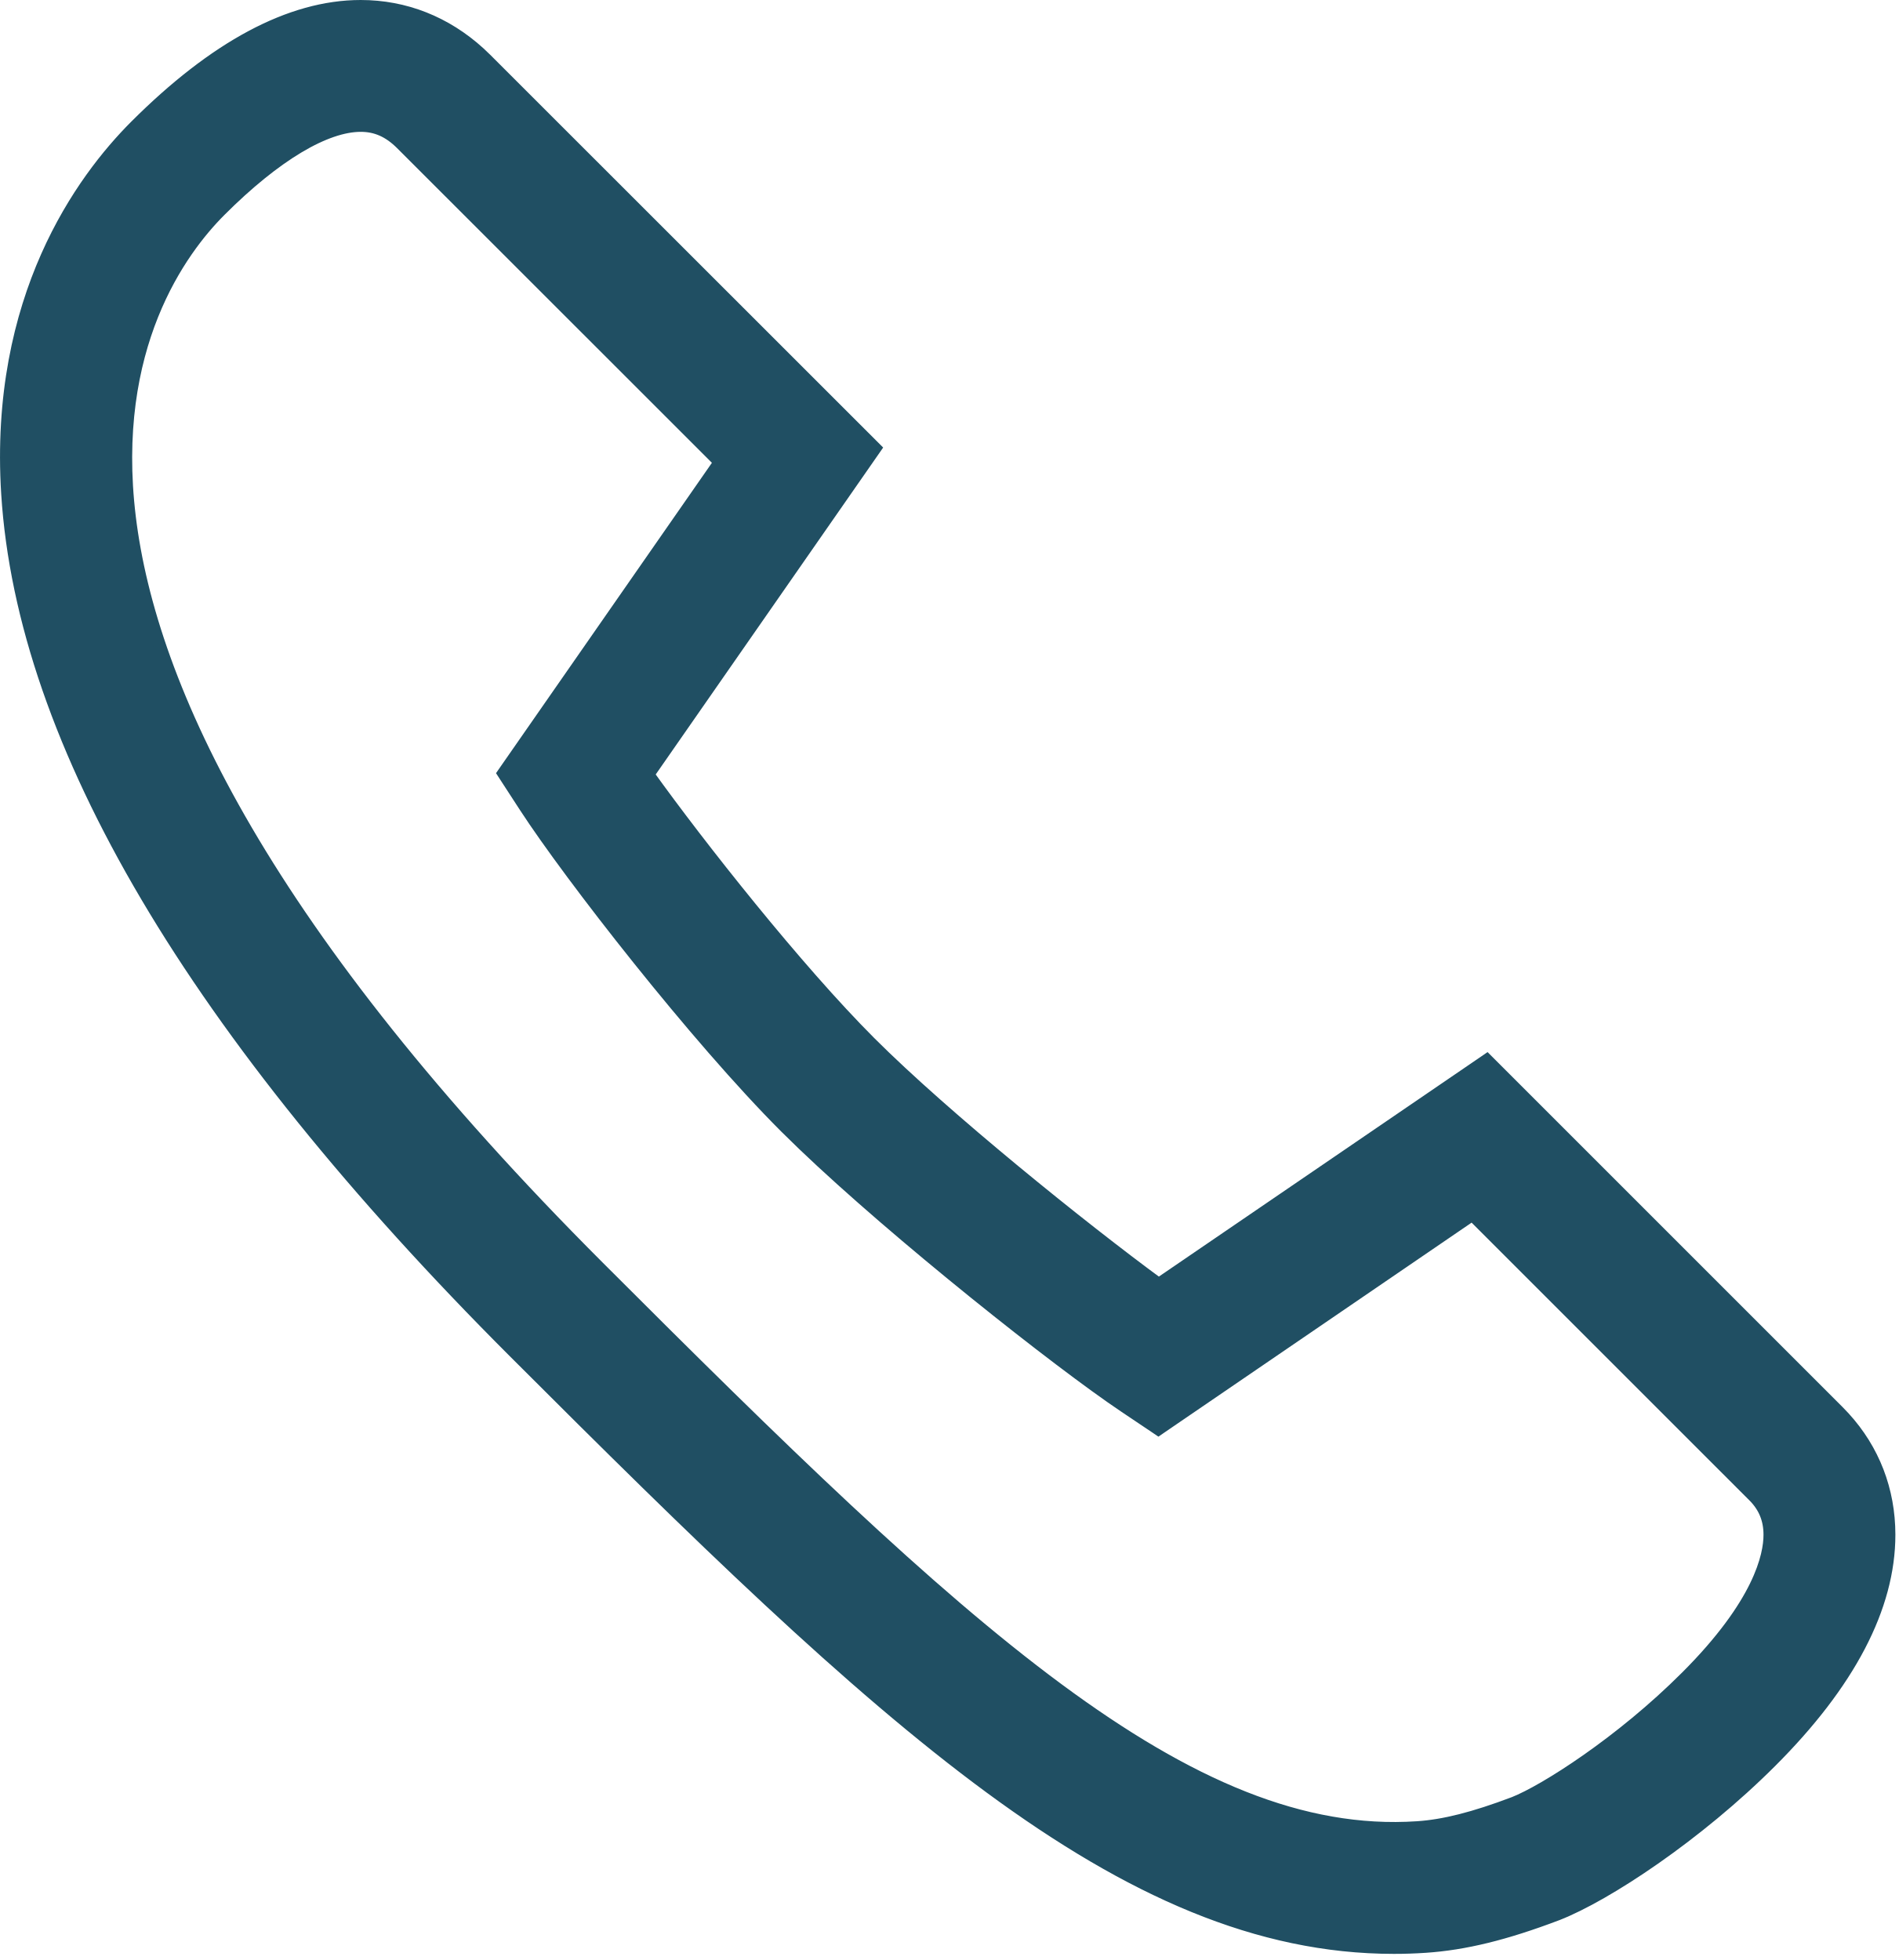
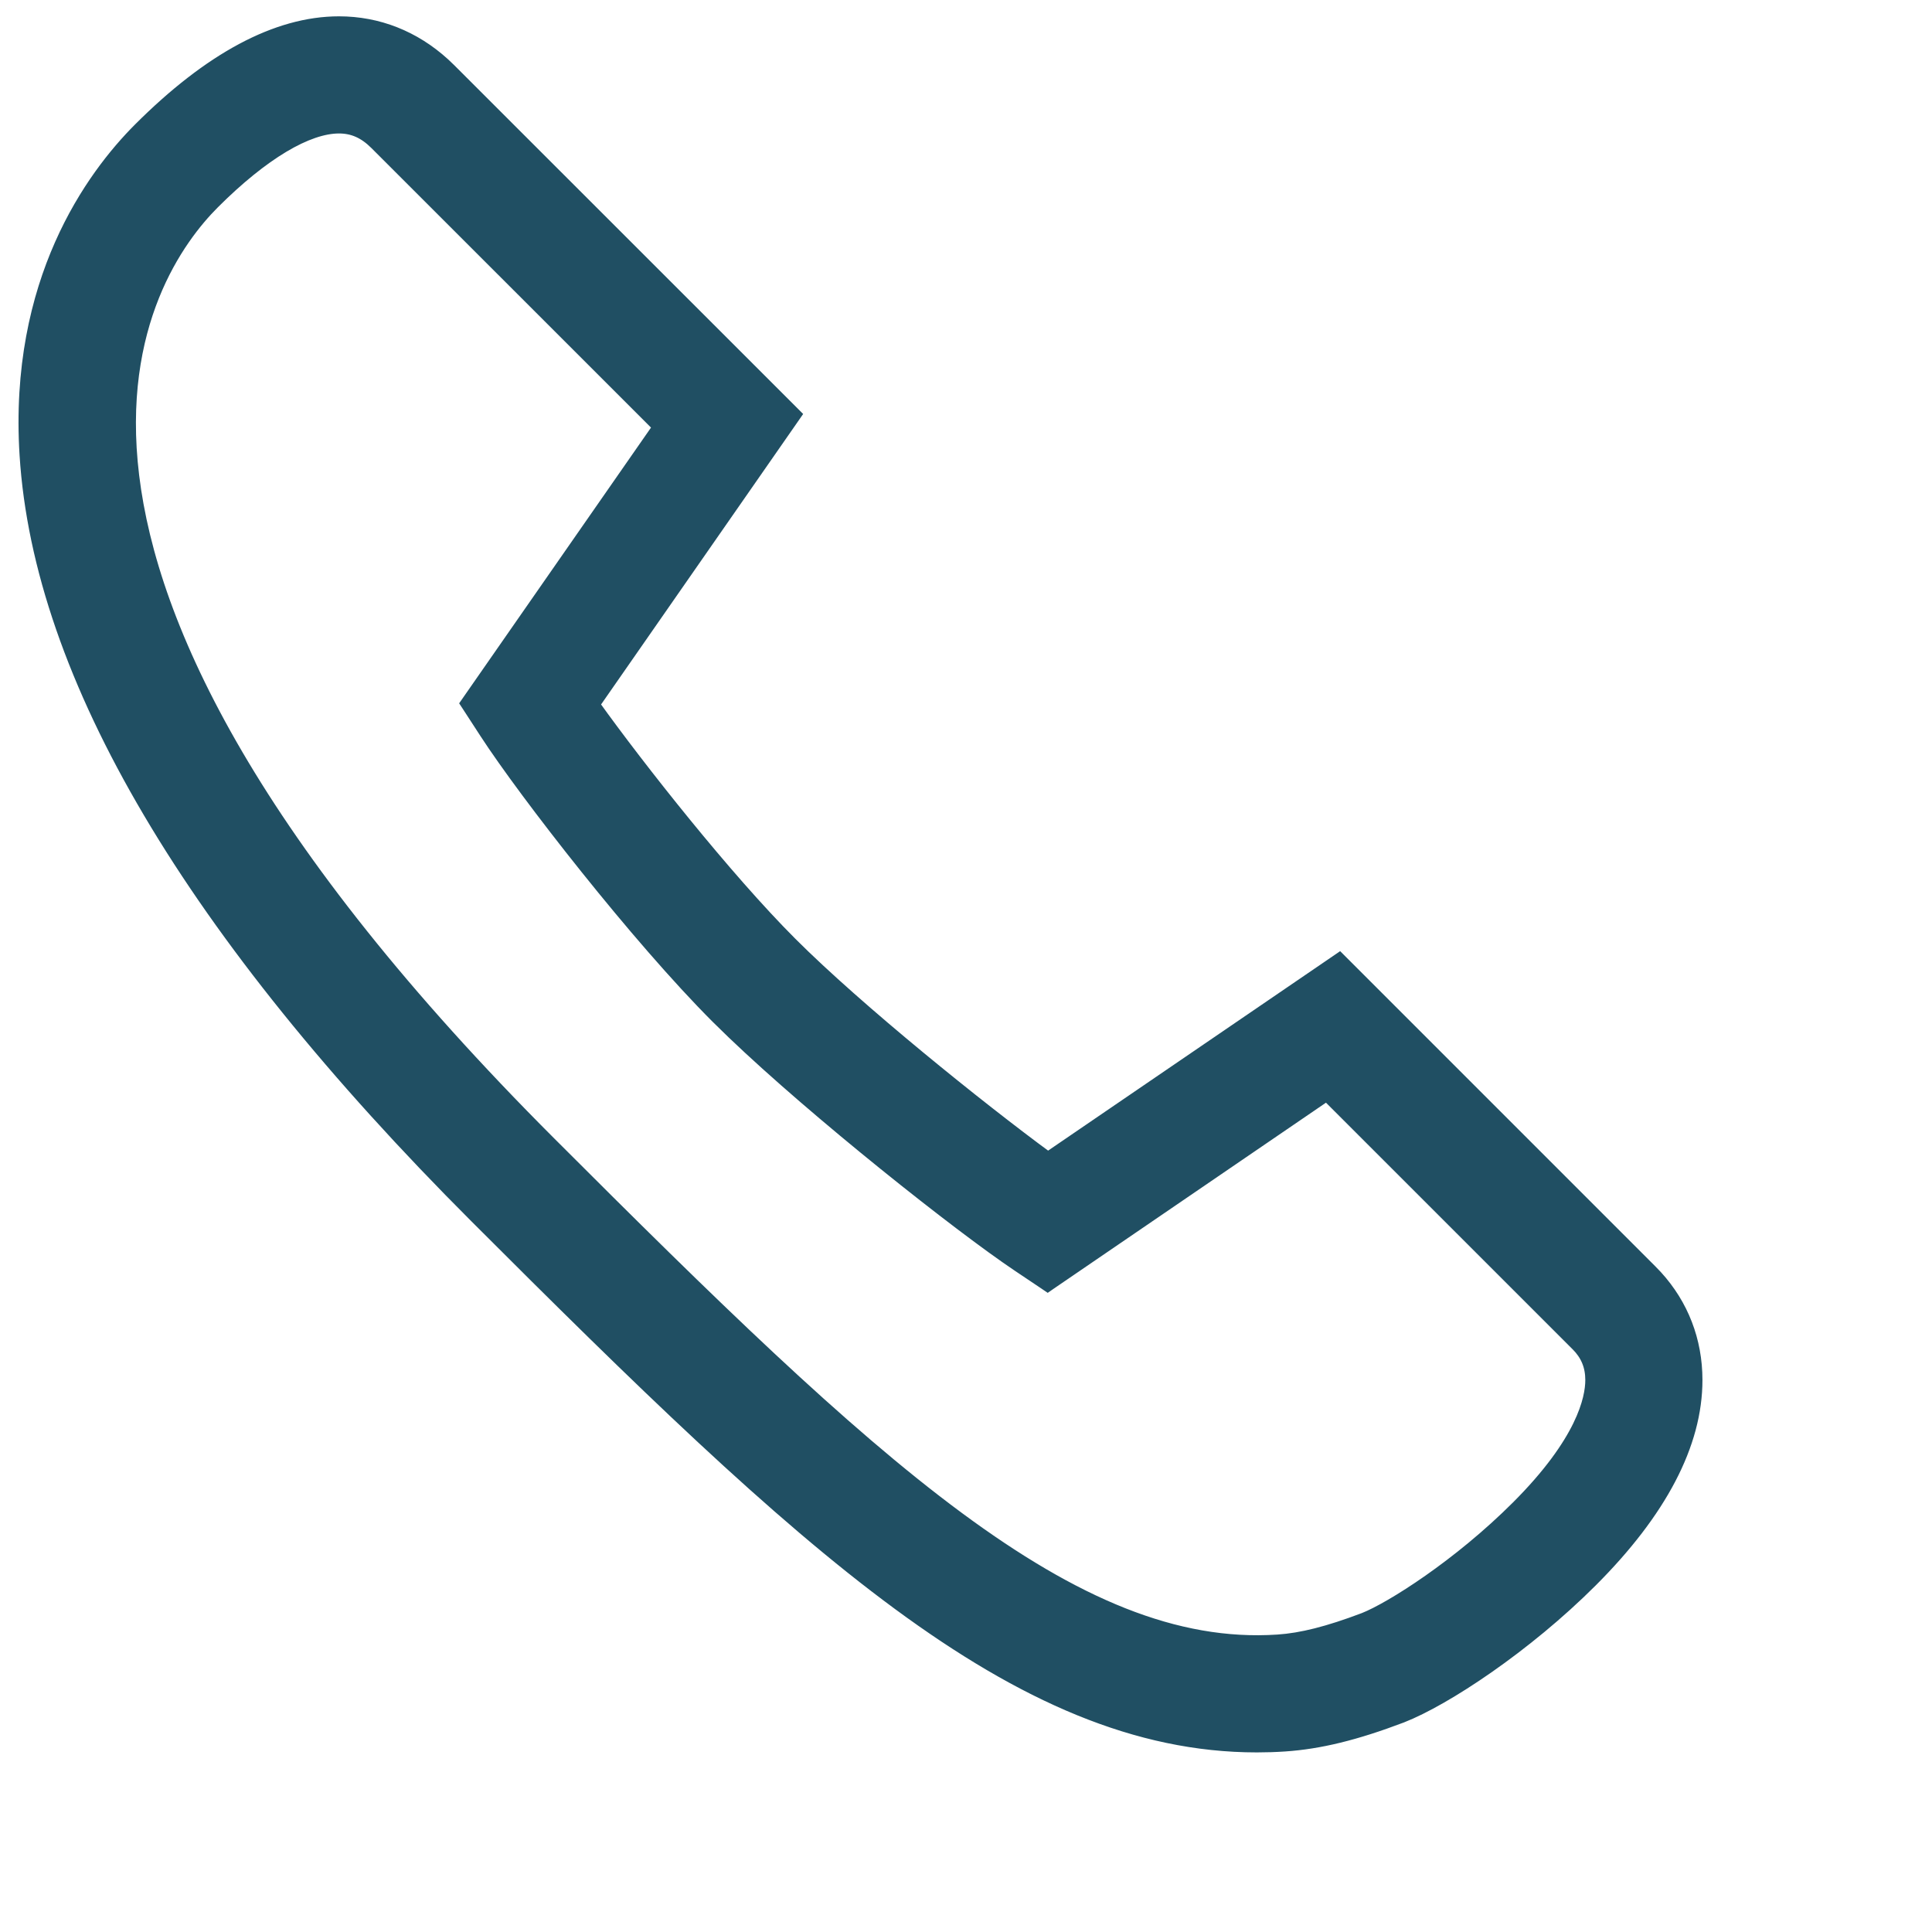
- <svg xmlns="http://www.w3.org/2000/svg" width="62" height="64" viewBox="0 0 62 64" fill="none">
-   <path d="M11.777 0.2C13.221 0.2 14.555 0.729 15.65 1.726L15.866 1.932L28.458 14.519L28.576 14.637L28.48 14.775L21.164 25.291C22.822 27.604 26.015 31.649 28.411 34.045C30.863 36.496 35.35 40.107 37.833 41.93L48.409 34.707L48.546 34.613L60.013 46.08L60.211 46.287C61.174 47.342 61.684 48.661 61.685 50.111C61.686 52.484 60.366 54.977 57.824 57.518C55.417 59.925 52.447 61.884 50.855 62.507L50.837 62.514L50.834 62.515C49.15 63.154 47.821 63.48 46.534 63.566C46.194 63.589 45.85 63.6 45.51 63.6C41.08 63.6 36.9 61.731 32.334 58.373C27.77 55.016 22.799 50.155 16.788 44.144C6.344 33.7 0.752 24.27 0.239 16.121C-0.163 9.725 2.685 5.856 4.426 4.115C7 1.541 9.474 0.2 11.777 0.2ZM11.777 4.105C11.215 4.105 10.524 4.337 9.738 4.807C8.955 5.276 8.091 5.971 7.187 6.876C5.904 8.158 3.559 11.329 4.235 16.888C4.913 22.459 8.627 30.459 19.55 41.382C25.447 47.28 30.251 51.982 34.53 55.147C38.809 58.312 42.533 59.918 46.274 59.669H46.275C47.145 59.611 48.117 59.367 49.435 58.868C50.429 58.476 52.921 56.898 55.062 54.756C57.455 52.364 57.78 50.794 57.779 50.114C57.779 49.608 57.608 49.197 57.254 48.843H57.253L48.073 39.664L37.934 46.592L37.822 46.669L37.71 46.593L36.725 45.932C34.539 44.466 29.305 40.316 26.233 37.377L25.649 36.807C22.723 33.881 18.6 28.581 17.151 26.351L16.509 25.363L16.436 25.25L16.513 25.139L23.504 15.089L13.107 4.696C12.696 4.286 12.277 4.105 11.777 4.105Z" fill="#204F63" stroke="#204F63" stroke-width="0.4" />
+ <svg xmlns="http://www.w3.org/2000/svg" width="71" height="71" viewBox="0 0 71 71" fill="none">
+   <path d="M12.457 0.8C13.9 0.8 15.234 1.329 16.33 2.326L16.546 2.532L29.138 15.119L29.256 15.237L29.16 15.375L21.844 25.891C23.502 28.204 26.695 32.249 29.091 34.645C31.542 37.096 36.03 40.707 38.513 42.53L49.089 35.307L49.226 35.213L60.692 46.68L60.891 46.887C61.853 47.942 62.363 49.261 62.364 50.711C62.366 53.084 61.045 55.577 58.504 58.118C56.097 60.525 53.126 62.484 51.534 63.107L51.517 63.114L51.514 63.115C49.829 63.754 48.501 64.08 47.214 64.166C46.874 64.189 46.529 64.2 46.19 64.2C41.76 64.2 37.579 62.331 33.014 58.973C28.45 55.616 23.479 50.755 17.468 44.744C7.023 34.3 1.431 24.87 0.919 16.721C0.517 10.325 3.365 6.456 5.105 4.715C7.679 2.141 10.153 0.8 12.457 0.8ZM12.457 4.705C11.895 4.705 11.204 4.937 10.418 5.407C9.635 5.876 8.771 6.571 7.866 7.476C6.583 8.758 4.239 11.929 4.915 17.488C5.592 23.059 9.306 31.059 20.23 41.982C26.127 47.88 30.931 52.582 35.21 55.747C39.489 58.912 43.213 60.518 46.954 60.269H46.955C47.824 60.211 48.796 59.967 50.115 59.468C51.109 59.076 53.6 57.498 55.742 55.356C58.134 52.965 58.459 51.394 58.459 50.714C58.459 50.208 58.288 49.797 57.934 49.443H57.933L48.753 40.264L38.613 47.192L38.502 47.269L38.39 47.193L37.404 46.532C35.219 45.066 29.985 40.916 26.913 37.977L26.329 37.407C23.403 34.481 19.28 29.181 17.831 26.951L17.189 25.963L17.115 25.85L17.192 25.739L24.184 15.69L13.787 5.296C13.376 4.886 12.957 4.705 12.457 4.705Z" fill="#204F63" stroke="#204F63" stroke-width="0.4" />
</svg>
